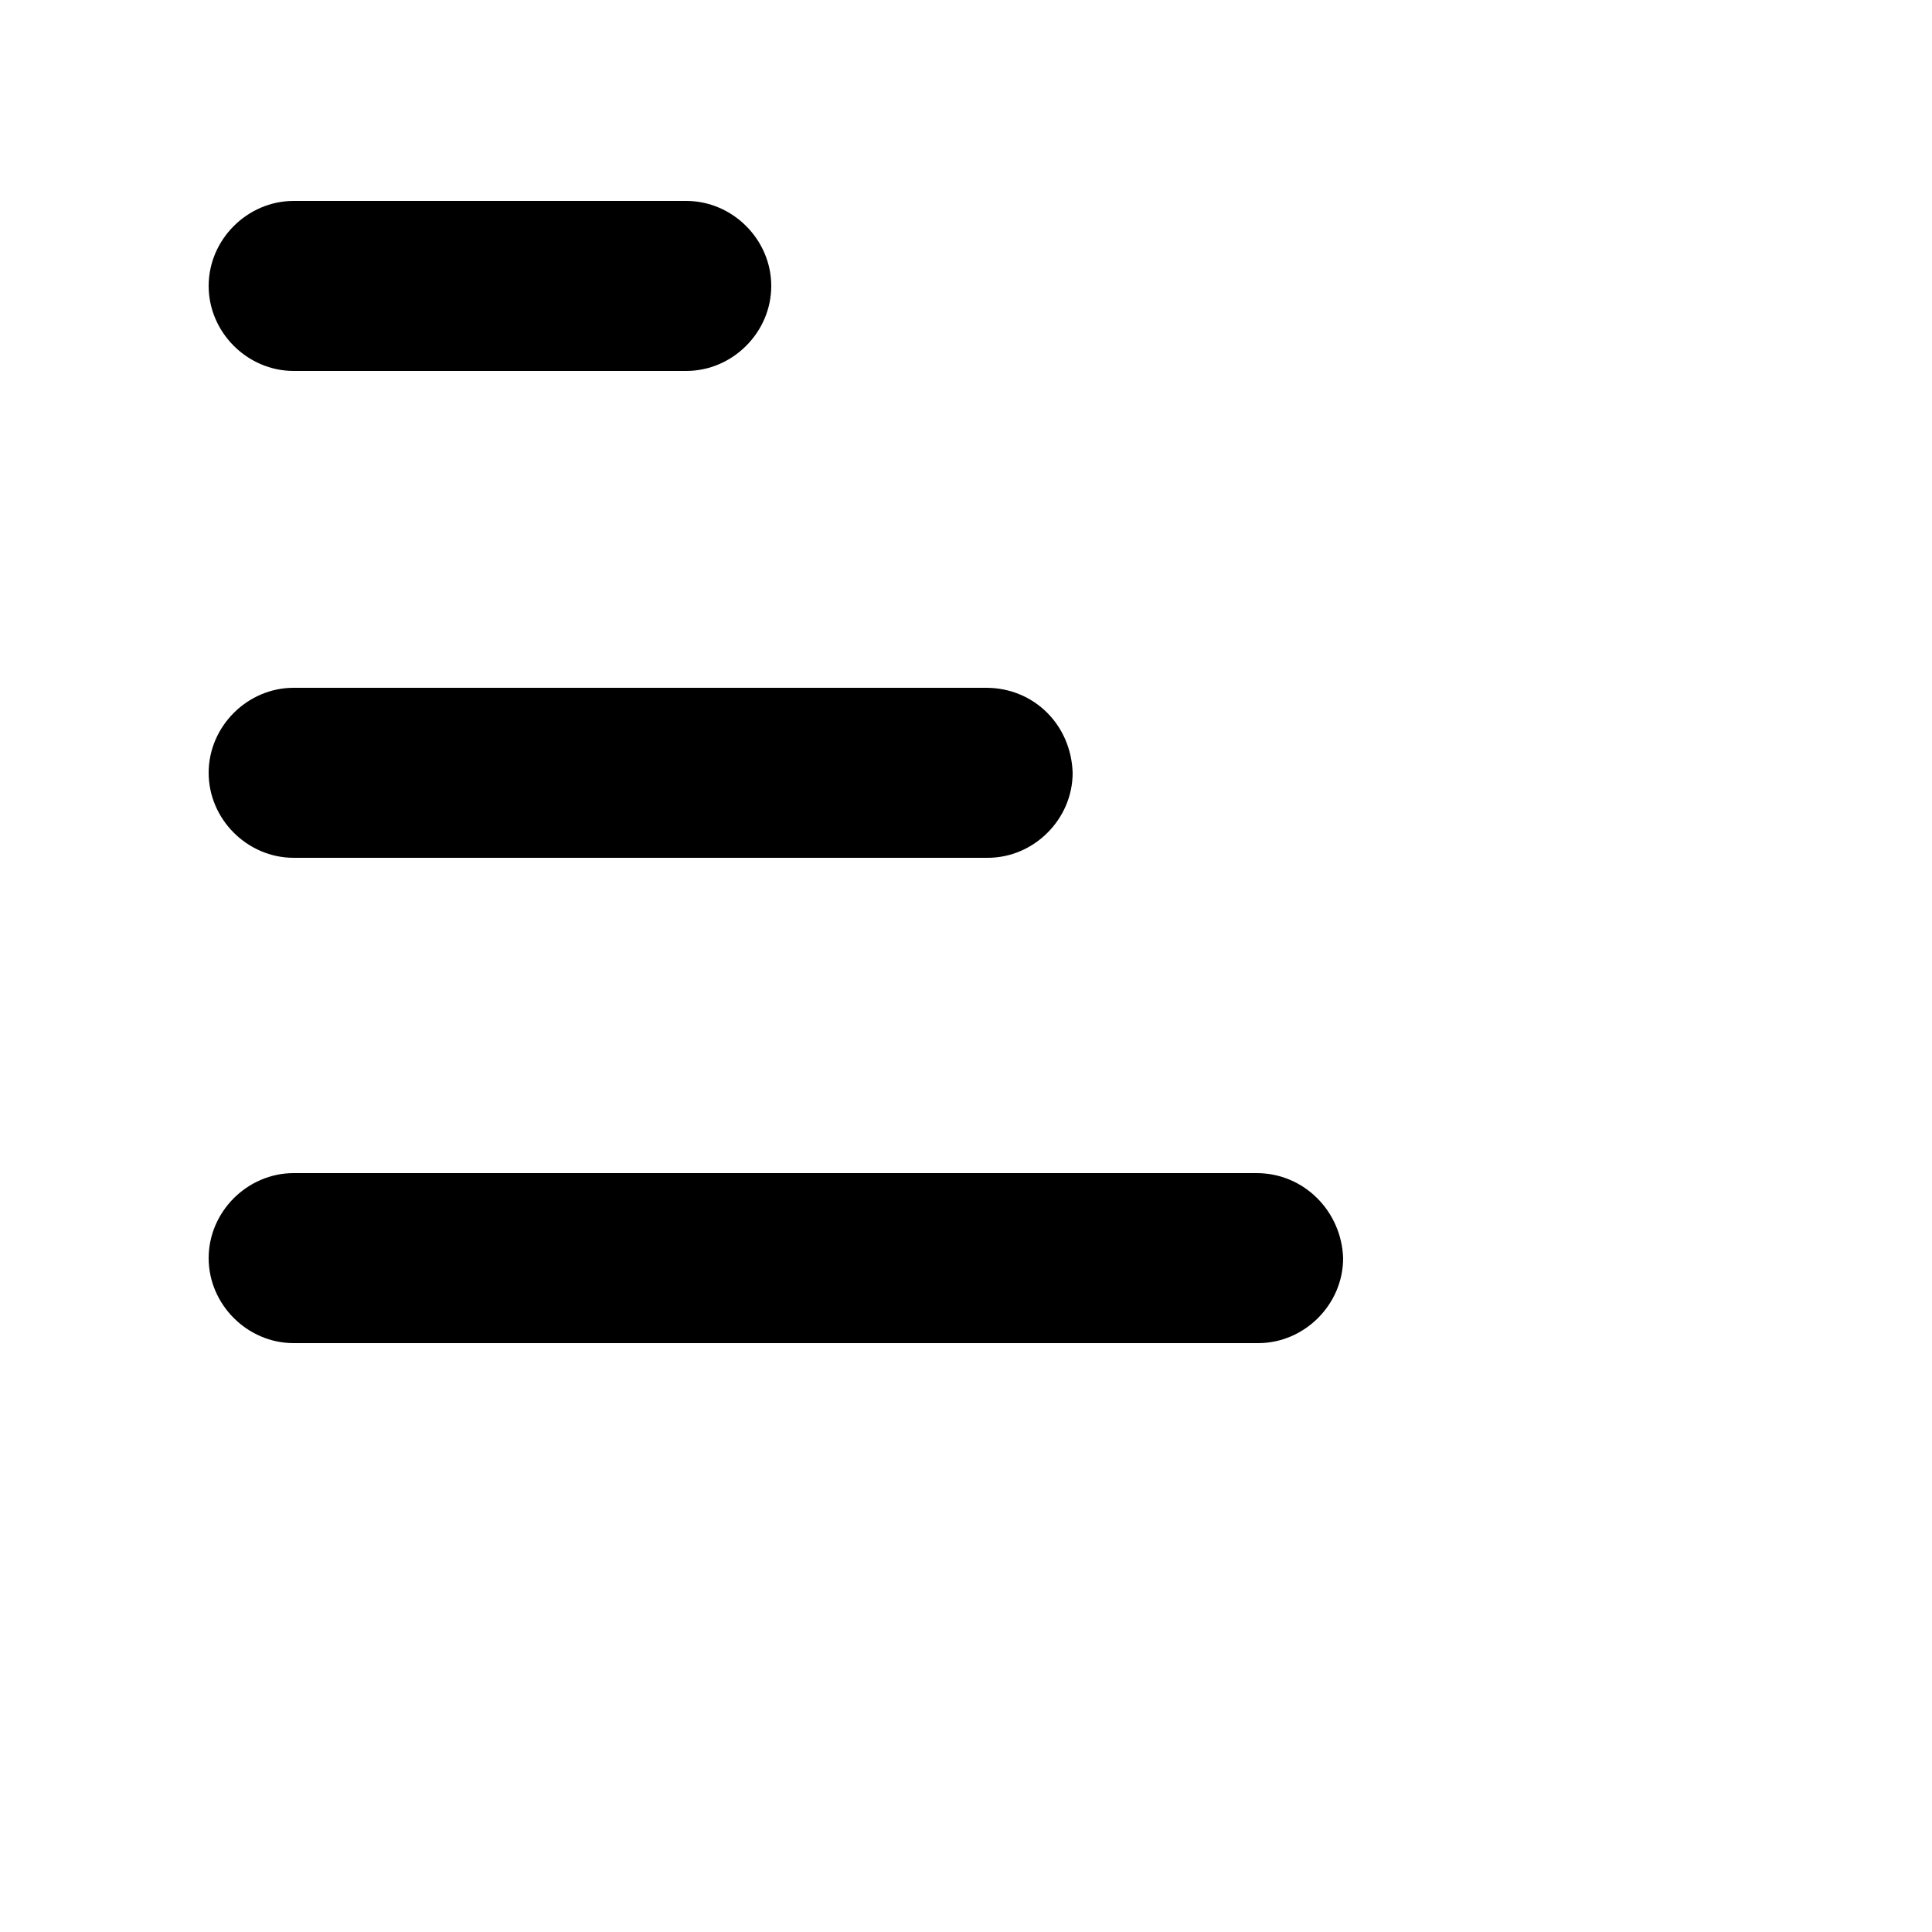
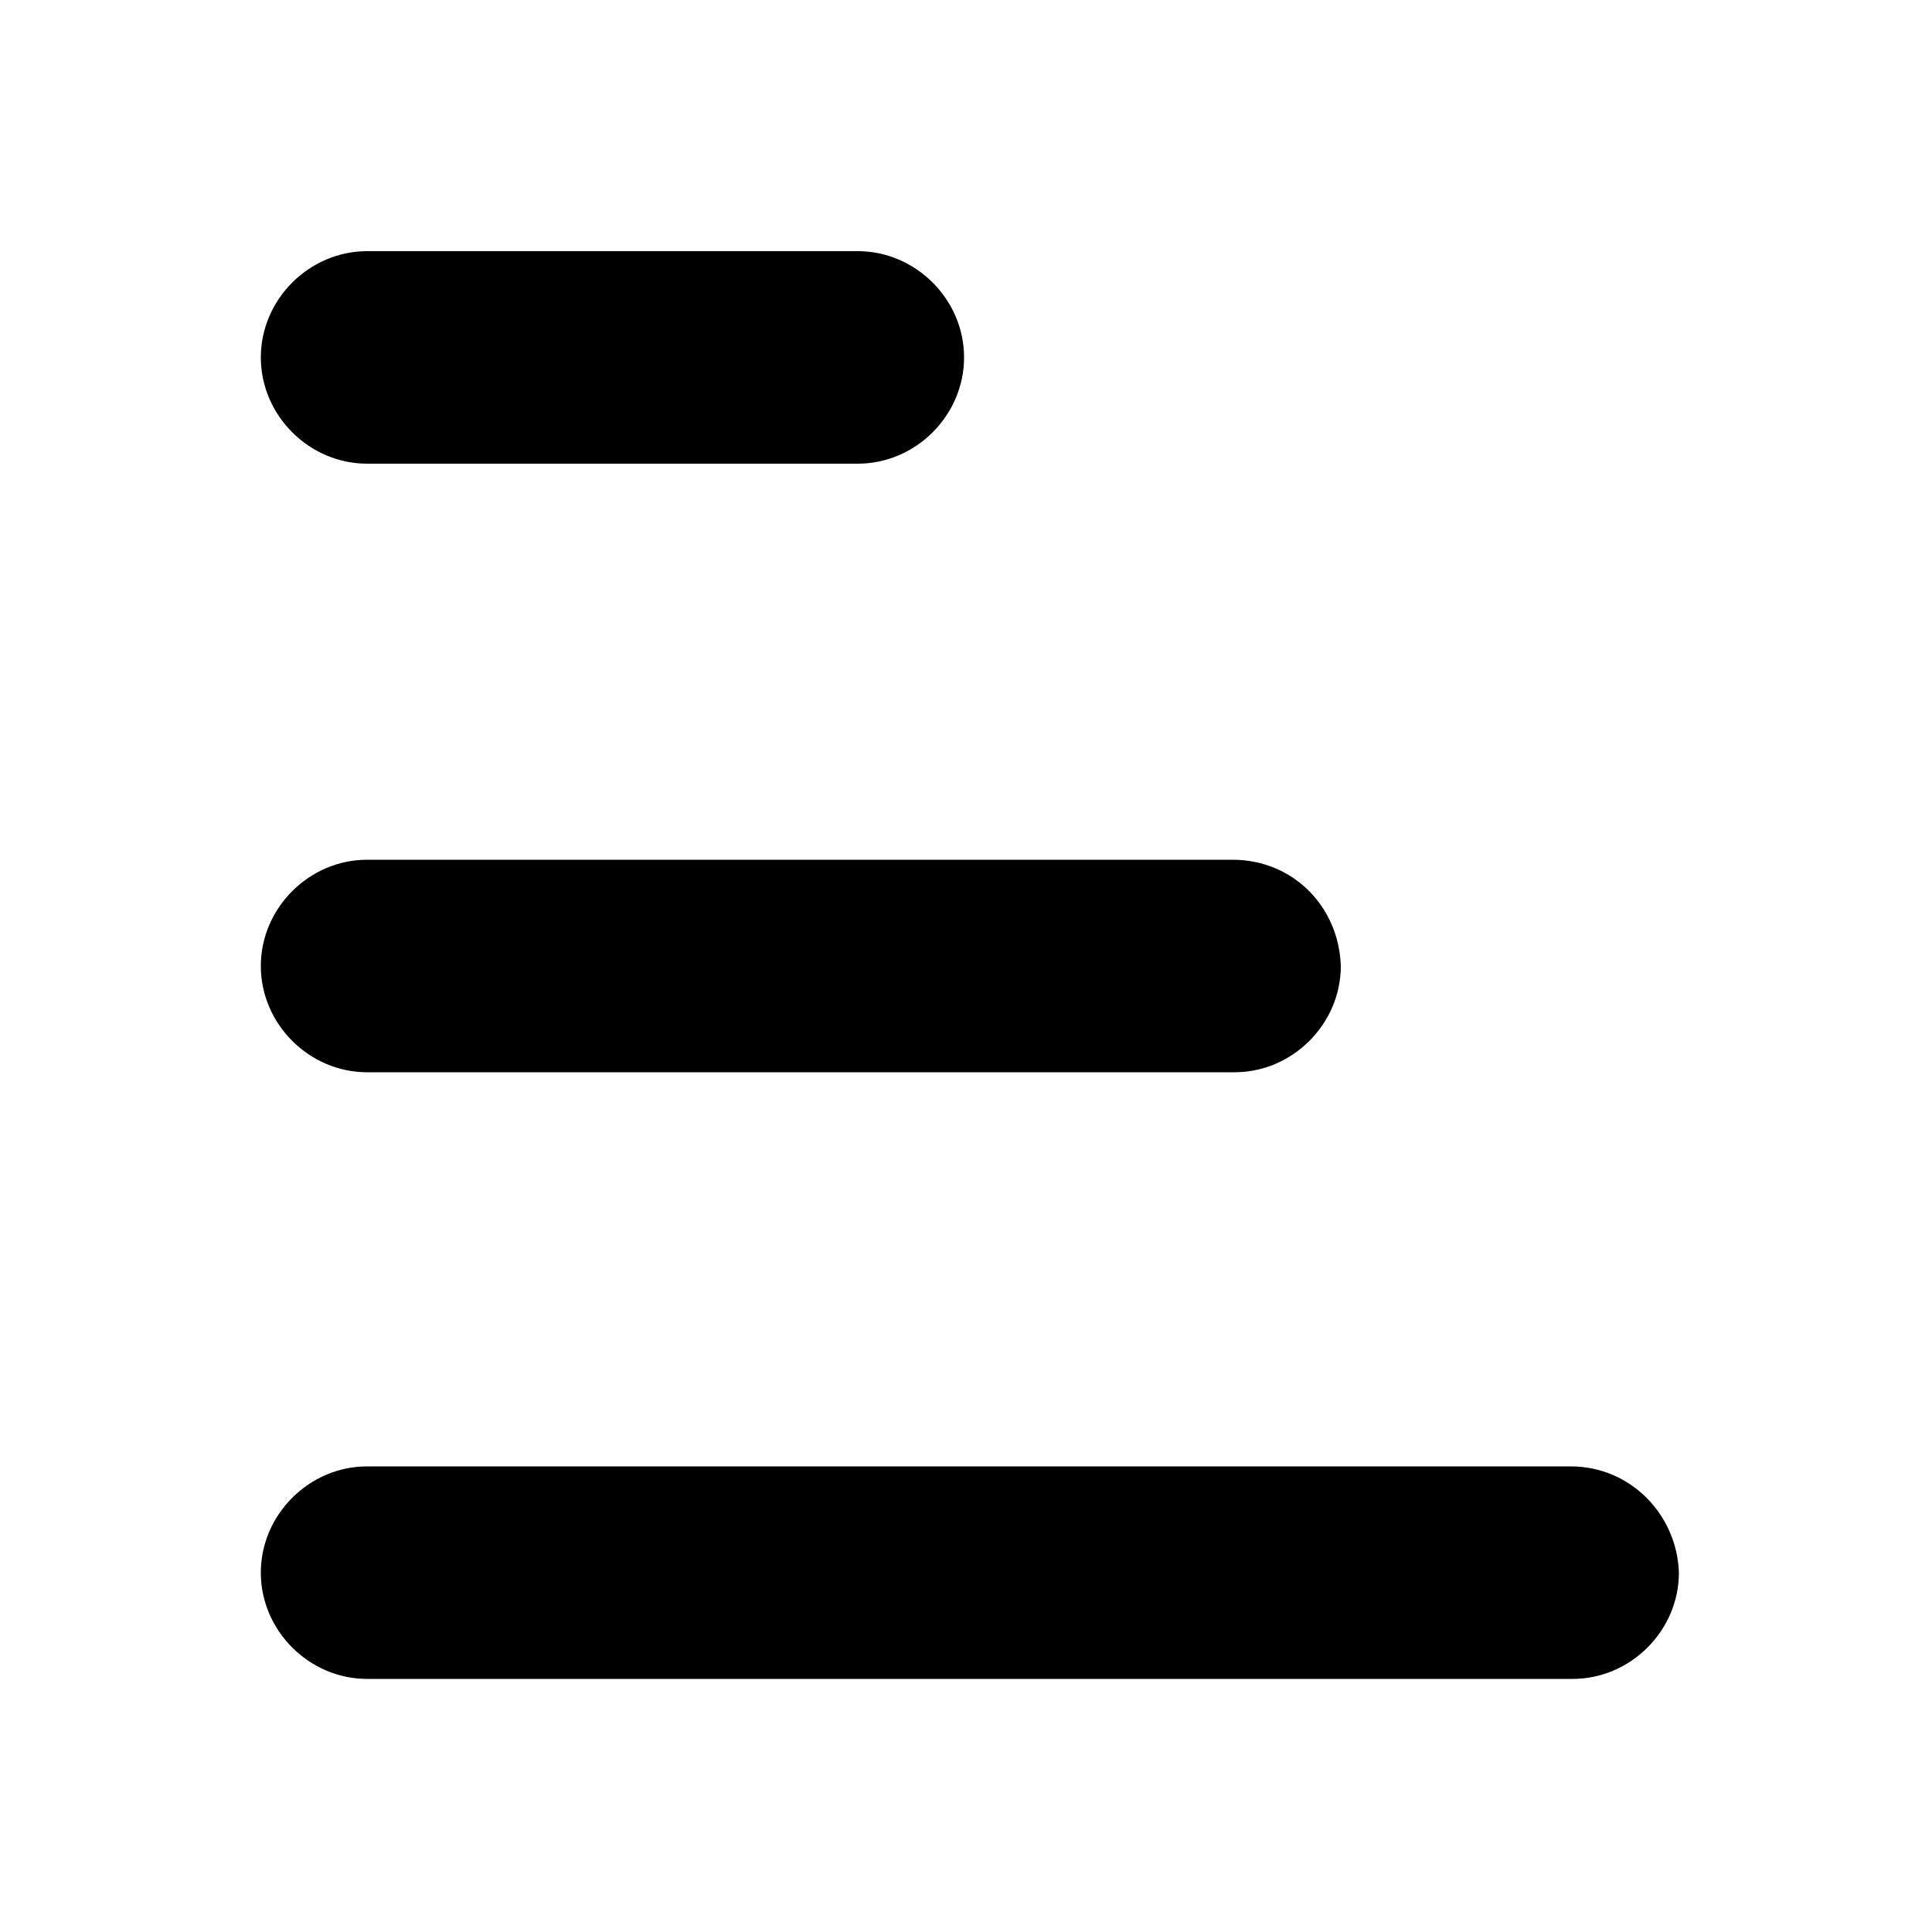
- <svg xmlns="http://www.w3.org/2000/svg" version="1.1" x="0px" y="0px" viewBox="0 0 125 125" style="enable-background:new 0 0 100 100;" xml:space="preserve">
+ <svg xmlns="http://www.w3.org/2000/svg" version="1.1" x="0px" y="0px" viewBox="0 0 100 100" style="enable-background:new 0 0 100 100;" xml:space="preserve">
  <path d="M63.8,44.5H19c-3,0-5.5,2.5-5.5,5.5v0c0,3,2.5,5.5,5.5,5.5h44.9c3,0,5.5-2.5,5.5-5.5v0C69.3,46.9,66.9,44.5,63.8,44.5z" />
  <path d="M44.4,13H19c-3,0-5.5,2.5-5.5,5.5v0c0,3,2.5,5.5,5.5,5.5h25.4c3,0,5.5-2.5,5.5-5.5v0C49.9,15.5,47.4,13,44.4,13z" />
  <path d="M81.3,75.9H19c-3,0-5.5,2.5-5.5,5.5v0c0,3,2.5,5.5,5.5,5.5h62.4c3,0,5.5-2.5,5.5-5.5v0C86.8,78.4,84.4,75.9,81.3,75.9z" />
</svg>
